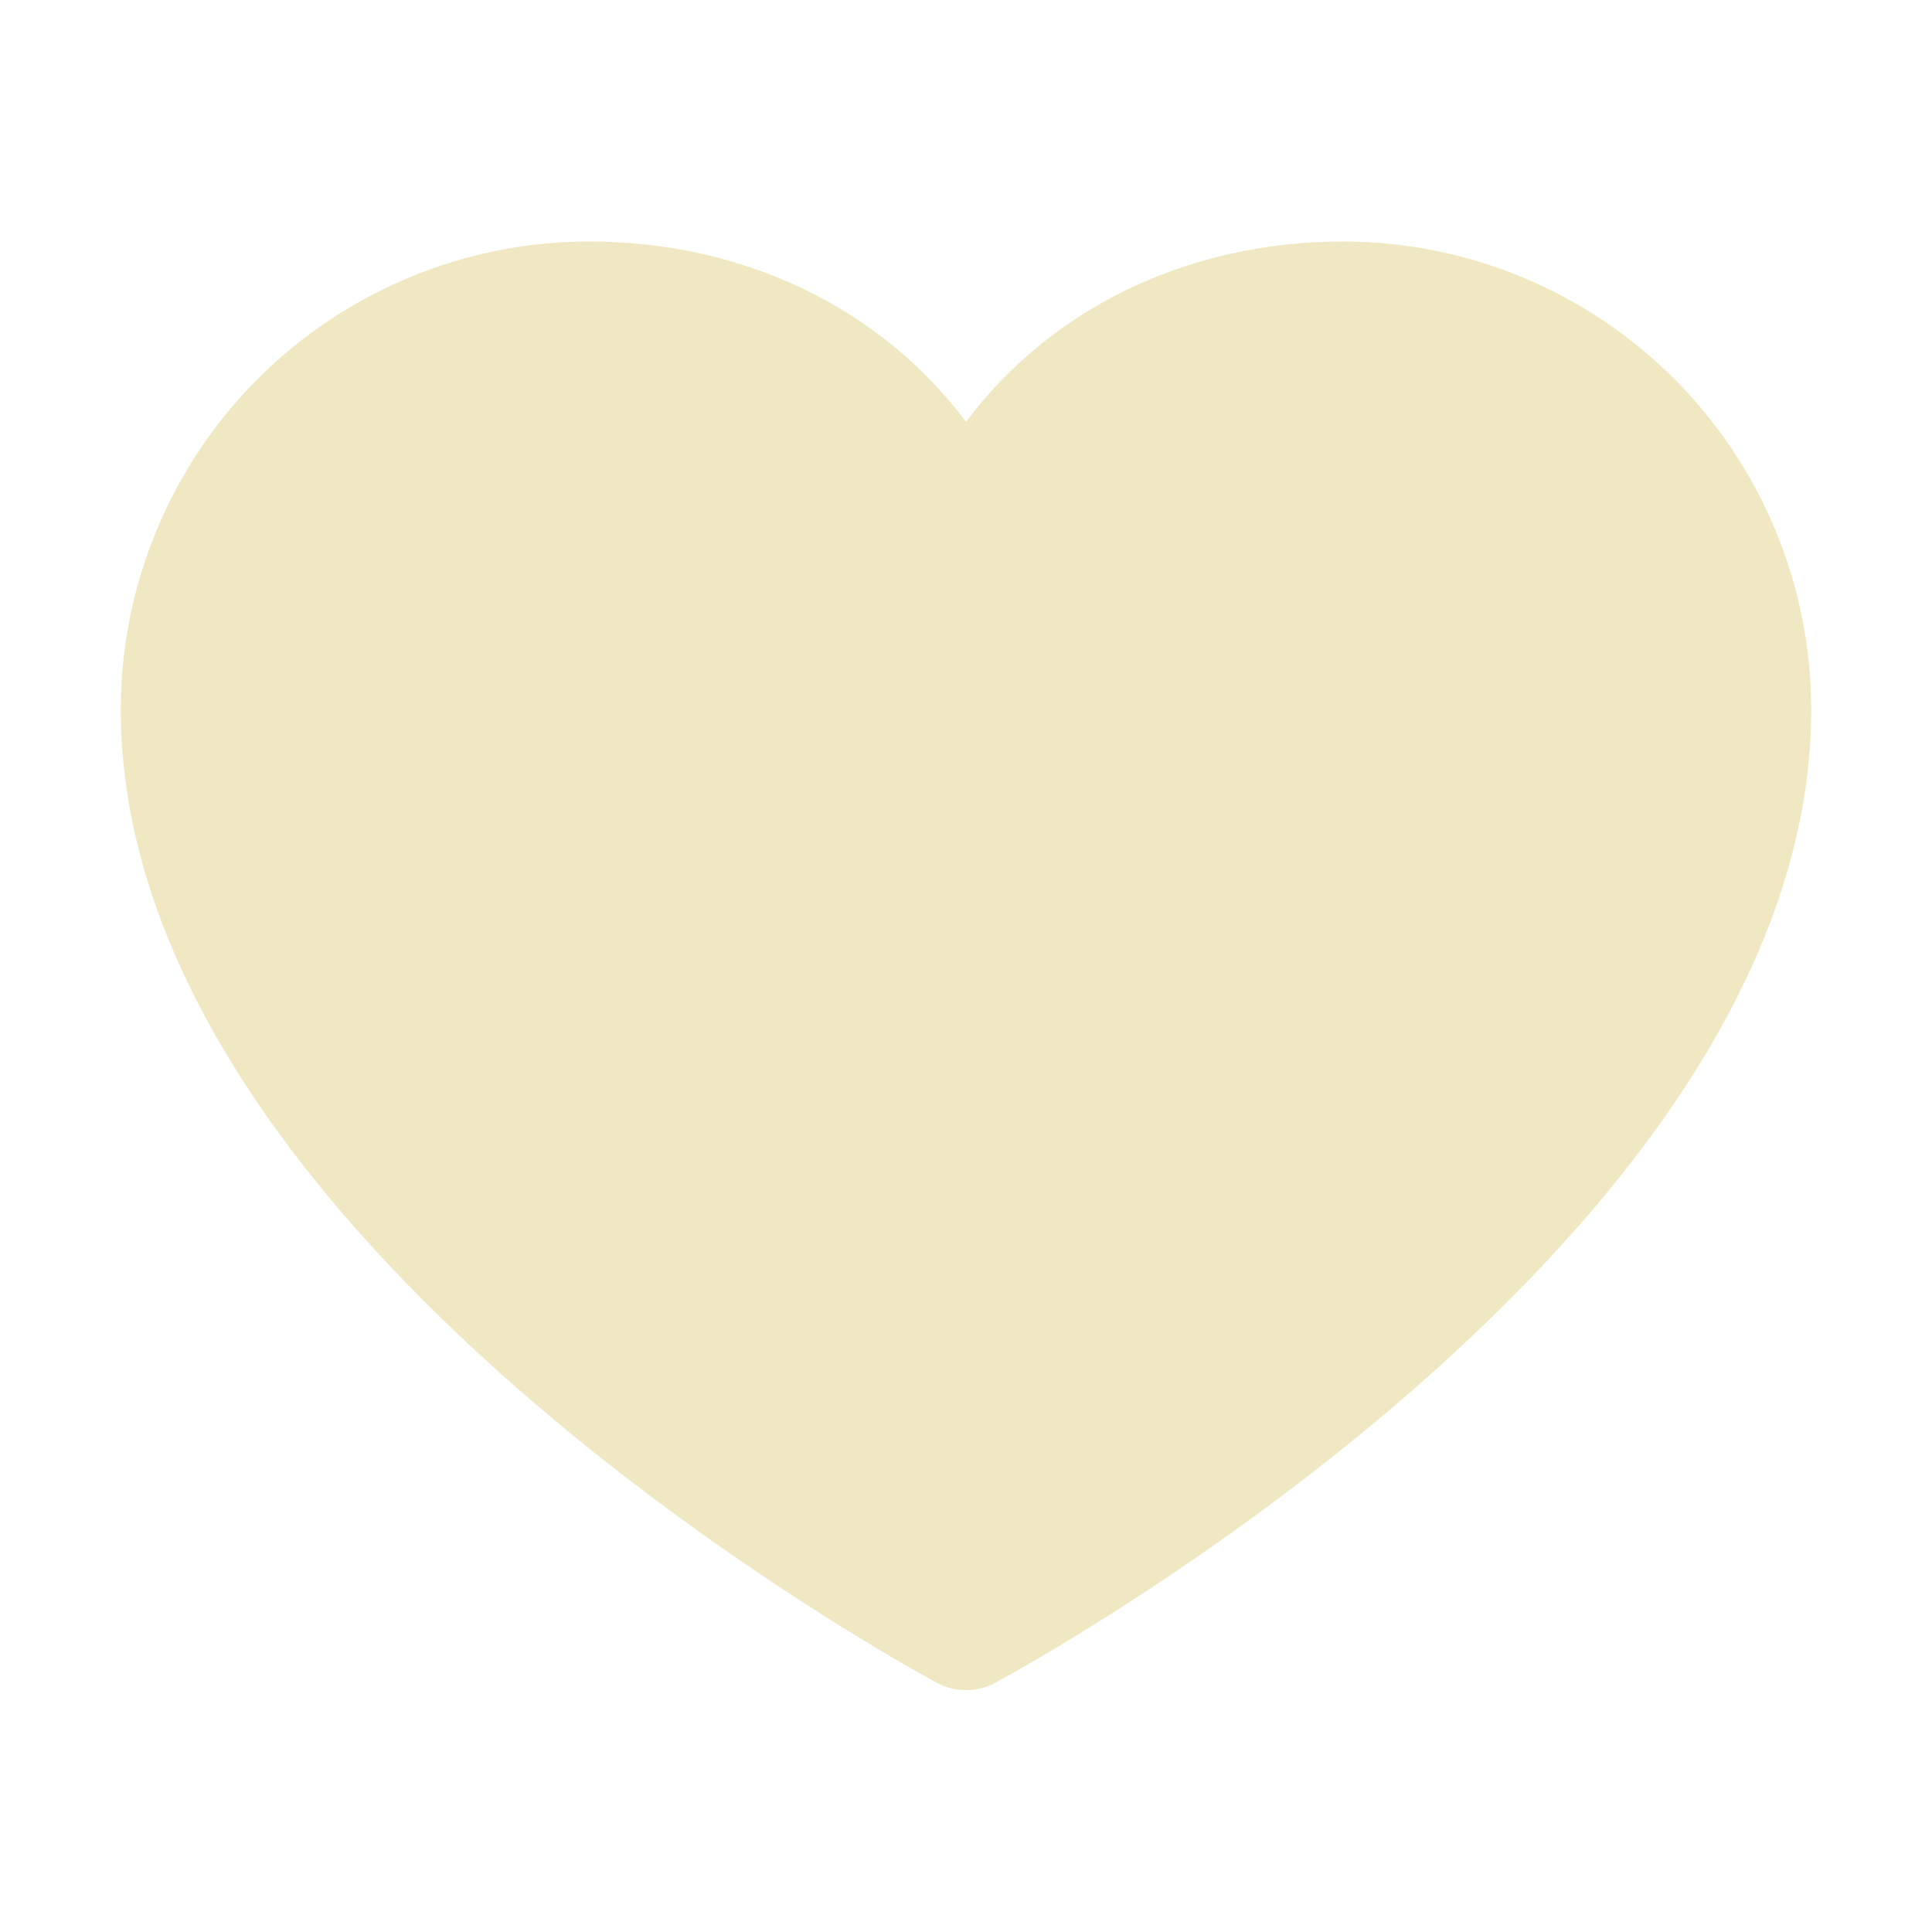
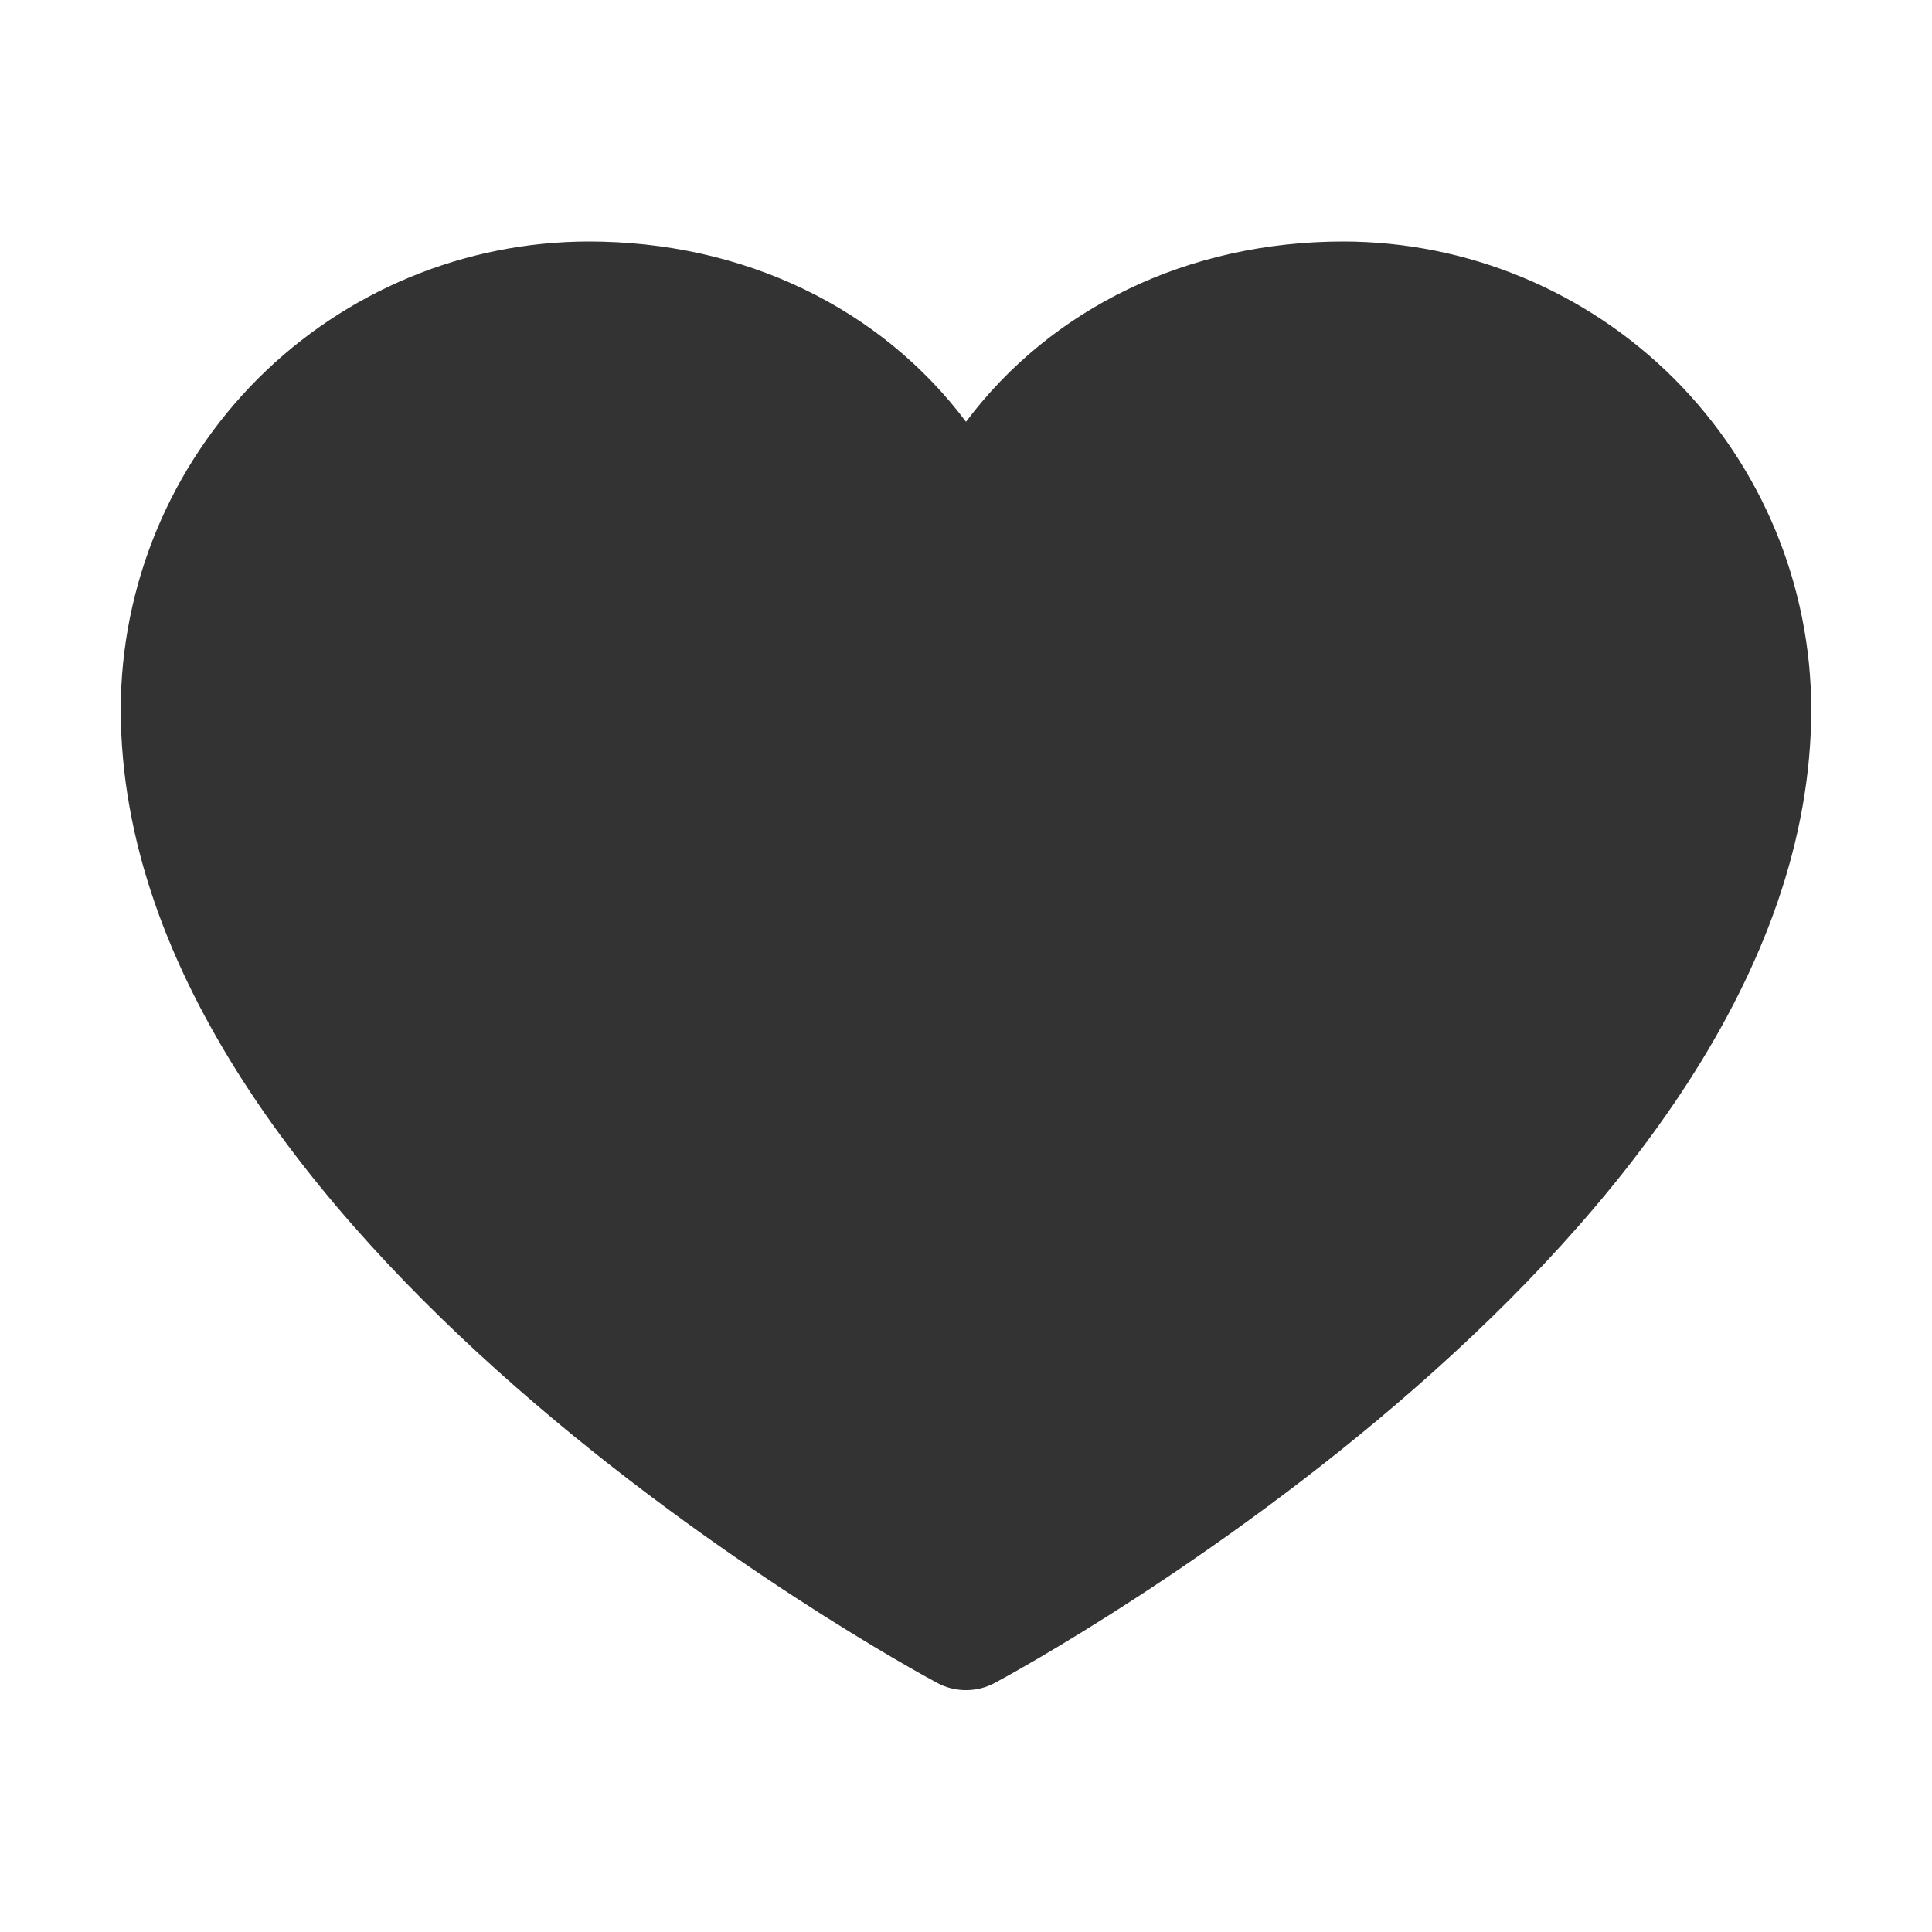
<svg xmlns="http://www.w3.org/2000/svg" width="16" height="16" viewBox="0 0 16 16" fill="none">
-   <path d="M15 5.875C15 10.25 8.513 13.791 8.237 13.938C8.164 13.977 8.083 13.997 8 13.997C7.917 13.997 7.836 13.977 7.763 13.938C7.487 13.791 1 10.25 1 5.875C1.001 4.848 1.41 3.863 2.136 3.136C2.863 2.41 3.848 2.001 4.875 2C6.166 2 7.296 2.555 8 3.493C8.704 2.555 9.834 2 11.125 2C12.152 2.001 13.137 2.41 13.864 3.136C14.59 3.863 14.999 4.848 15 5.875Z" fill="#F0E8C2" />
+   <path d="M15 5.875C15 10.25 8.513 13.791 8.237 13.938C8.164 13.977 8.083 13.997 8 13.997C7.917 13.997 7.836 13.977 7.763 13.938C7.487 13.791 1 10.25 1 5.875C1.001 4.848 1.41 3.863 2.136 3.136C2.863 2.41 3.848 2.001 4.875 2C6.166 2 7.296 2.555 8 3.493C8.704 2.555 9.834 2 11.125 2C12.152 2.001 13.137 2.41 13.864 3.136C14.59 3.863 14.999 4.848 15 5.875Z" fill="#333333" />
</svg>
